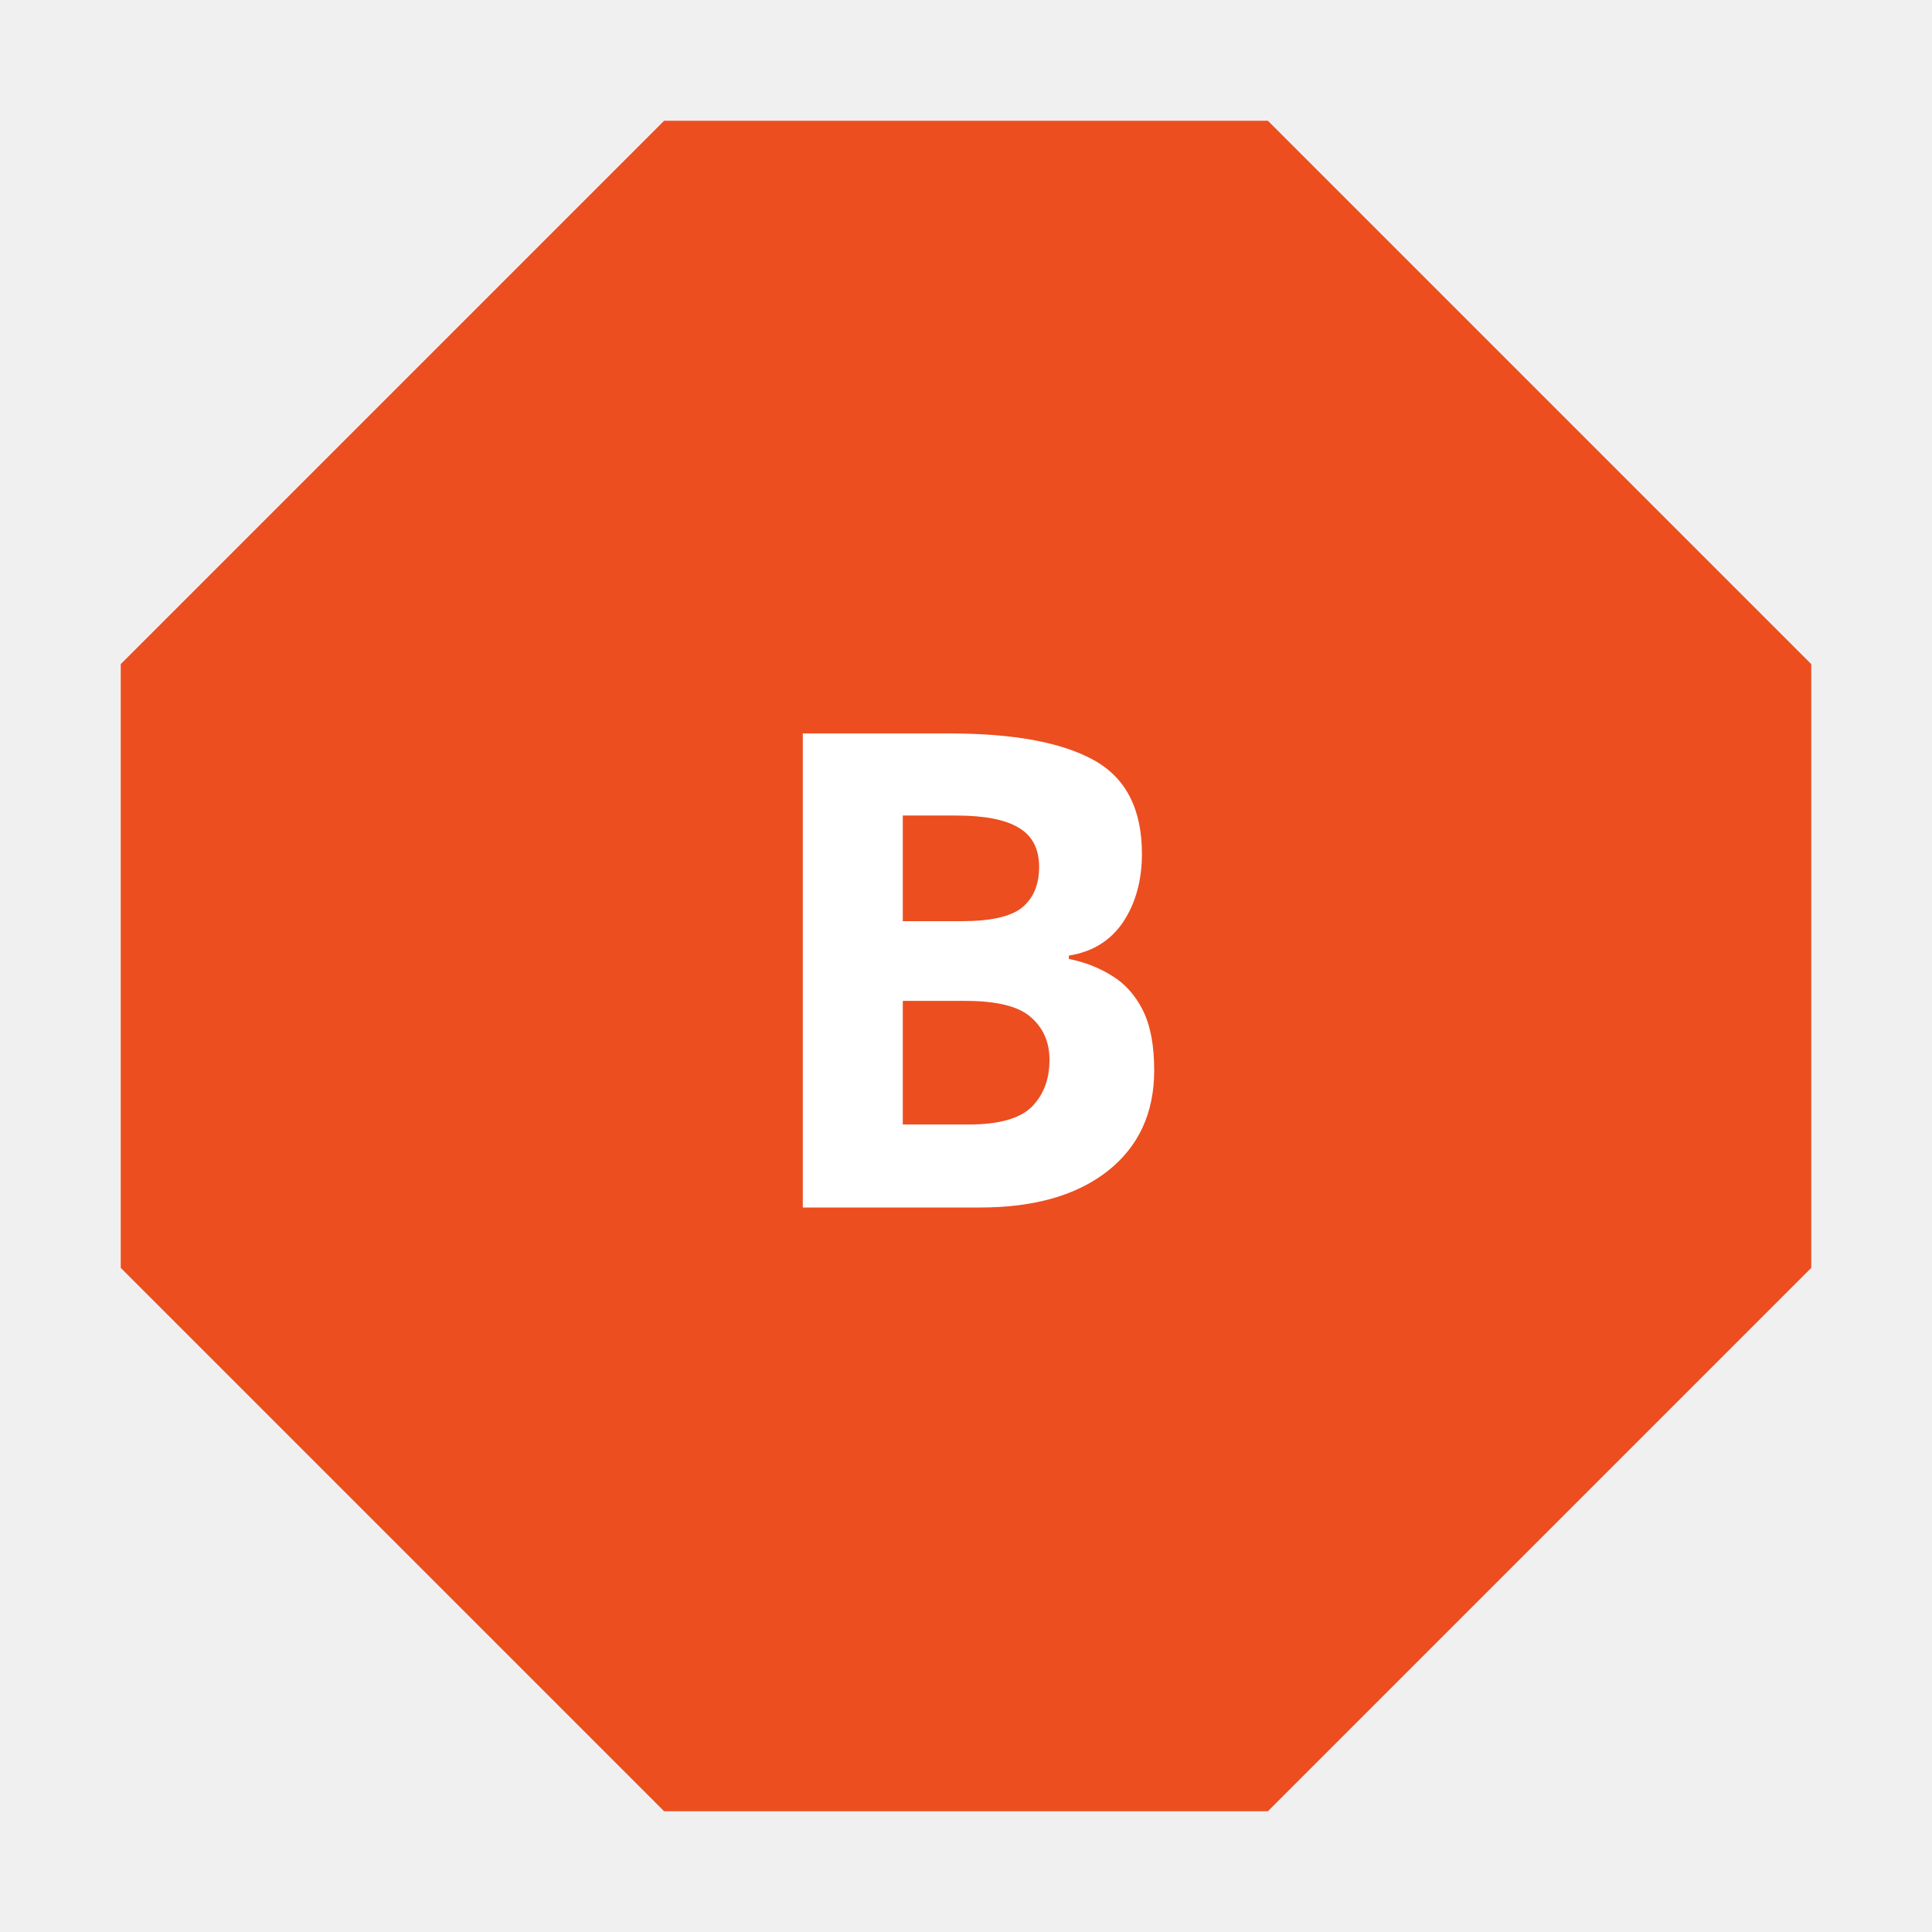
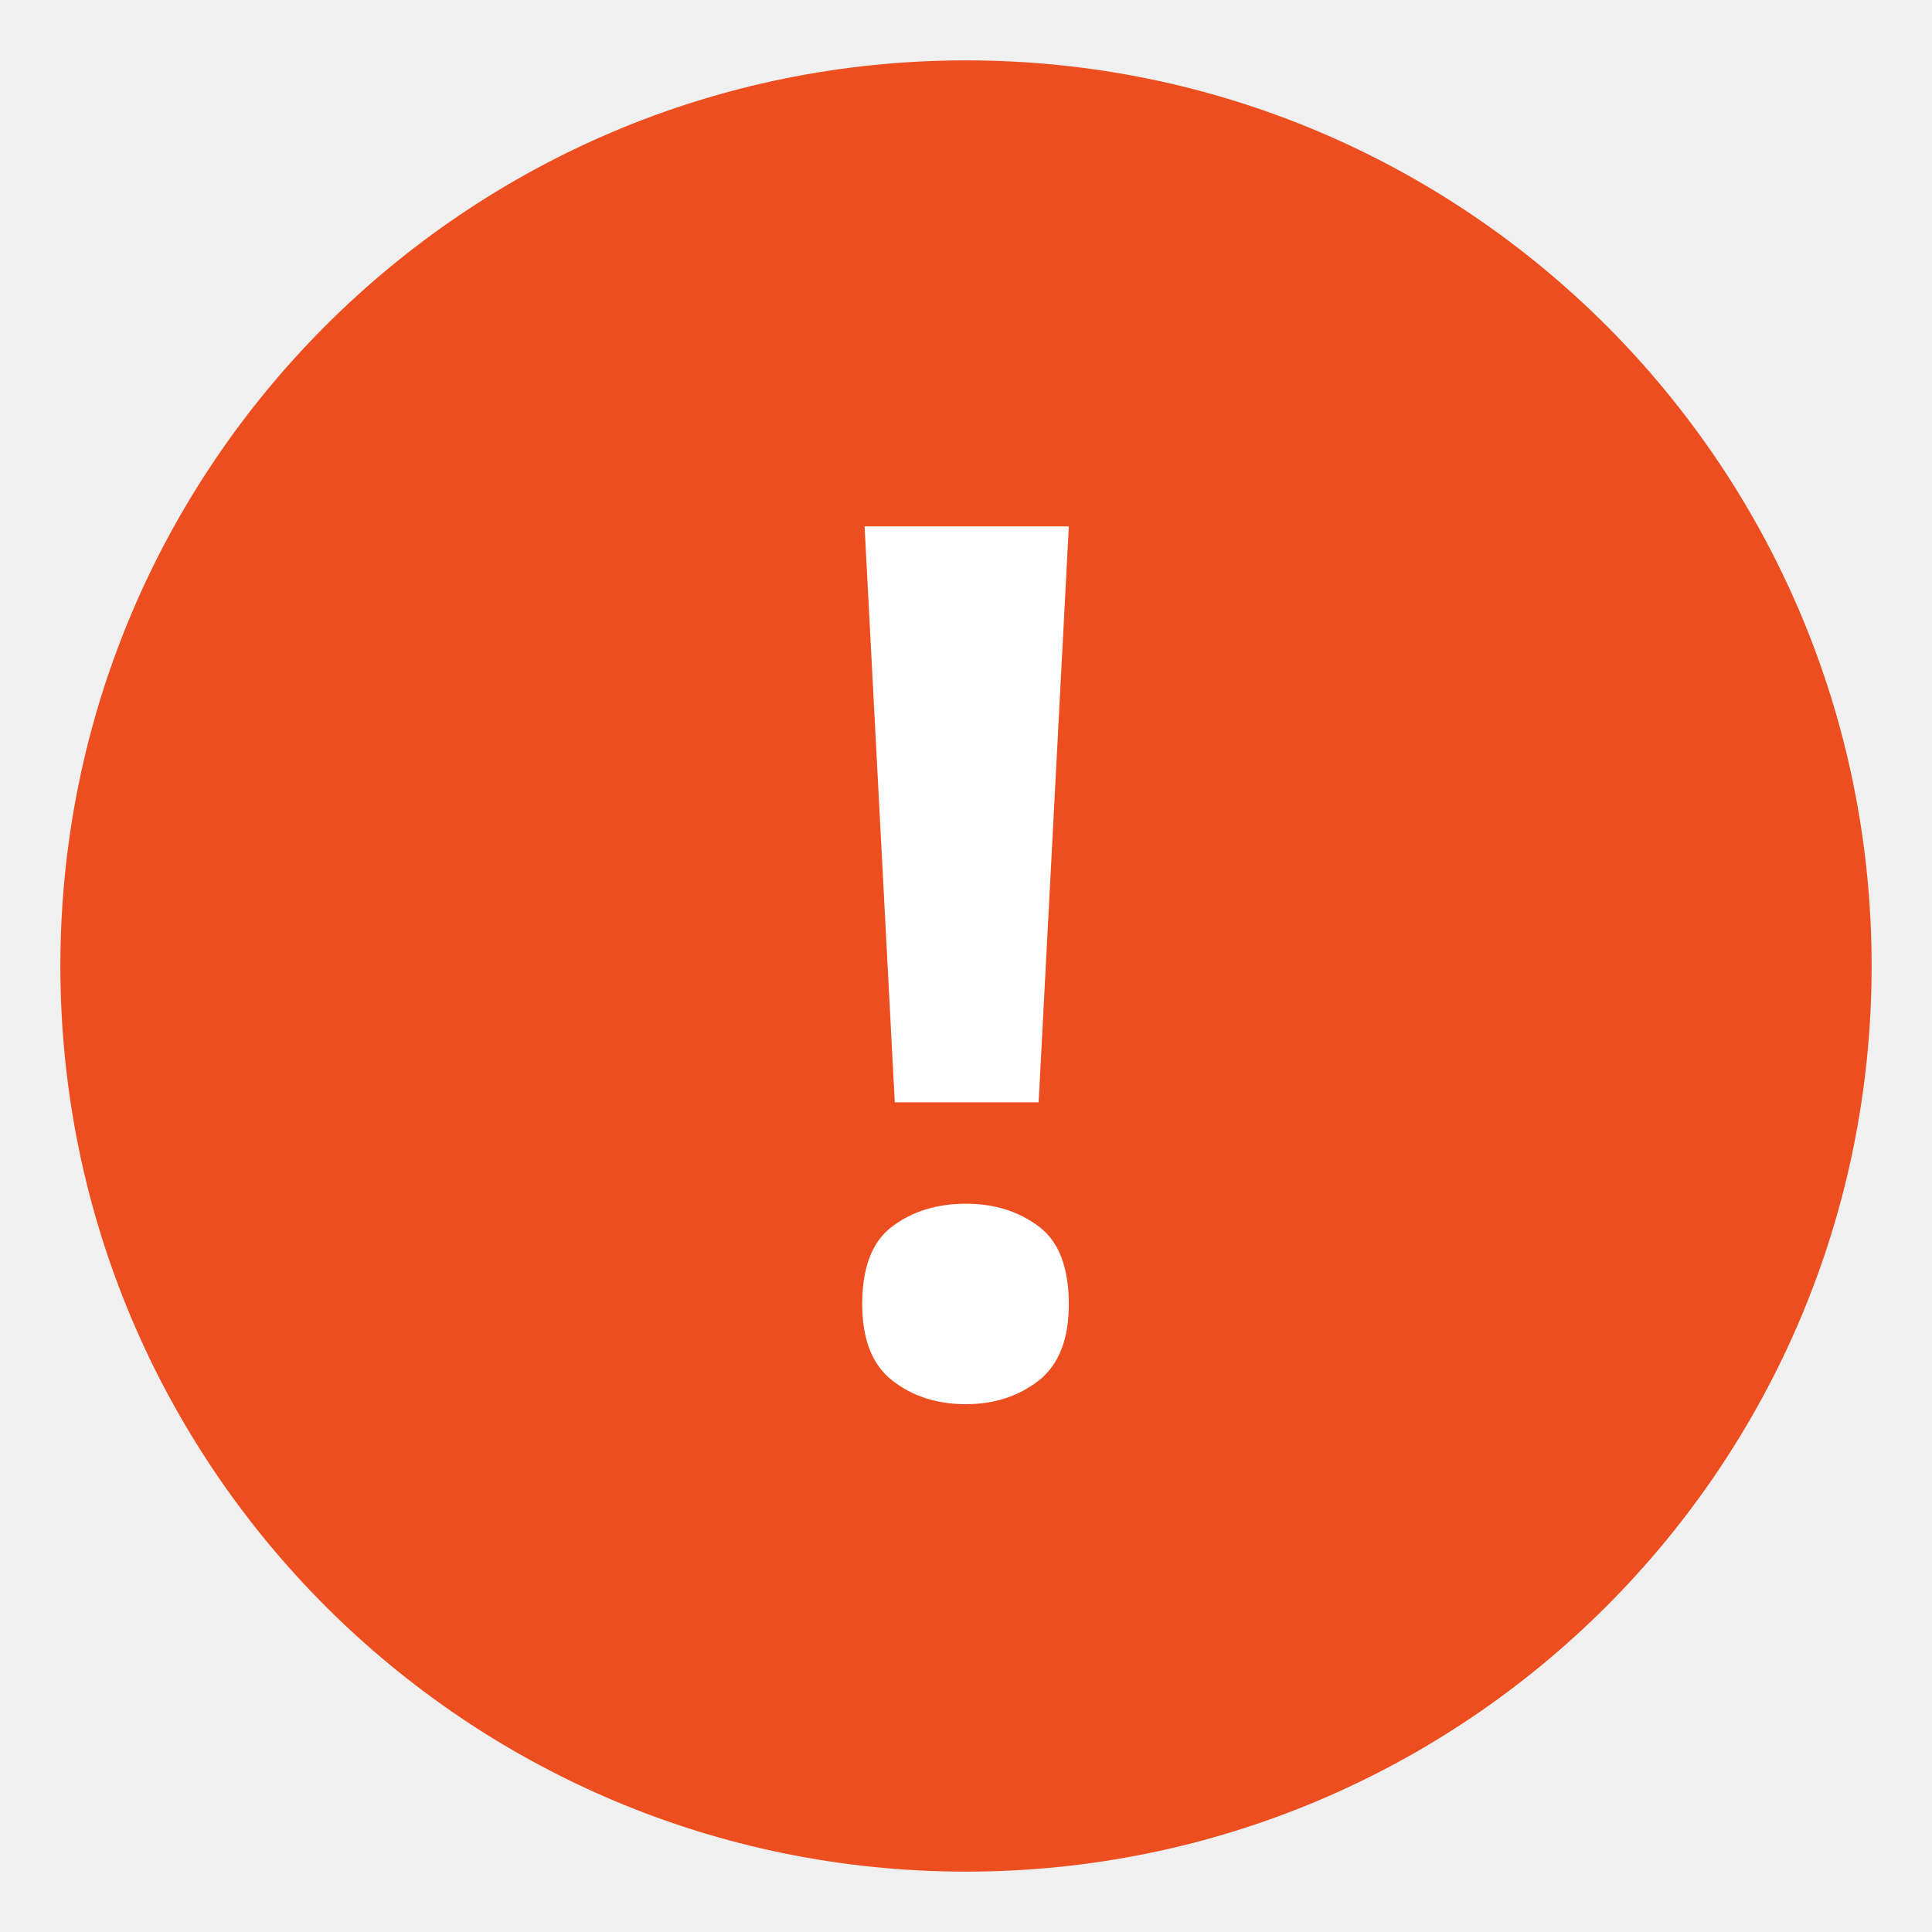
<svg xmlns="http://www.w3.org/2000/svg" viewBox="0 0 64 64">
-   <polygon points="22,4 42,4 60,22 60,42 42,60 22,60 4,42 4,22" fill="#EC4E20" />
-   <text x="32" y="40" text-anchor="middle" font-family="Arial Black, sans-serif" font-weight="900" font-size="22" fill="white">B</text>
+   <circle cx="32" cy="32" r="30" fill="#EC4E20" />
+   <text x="32" y="46" text-anchor="middle" font-family="Arial Black, sans-serif" font-weight="900" font-size="40" fill="white">!</text>
</svg>
